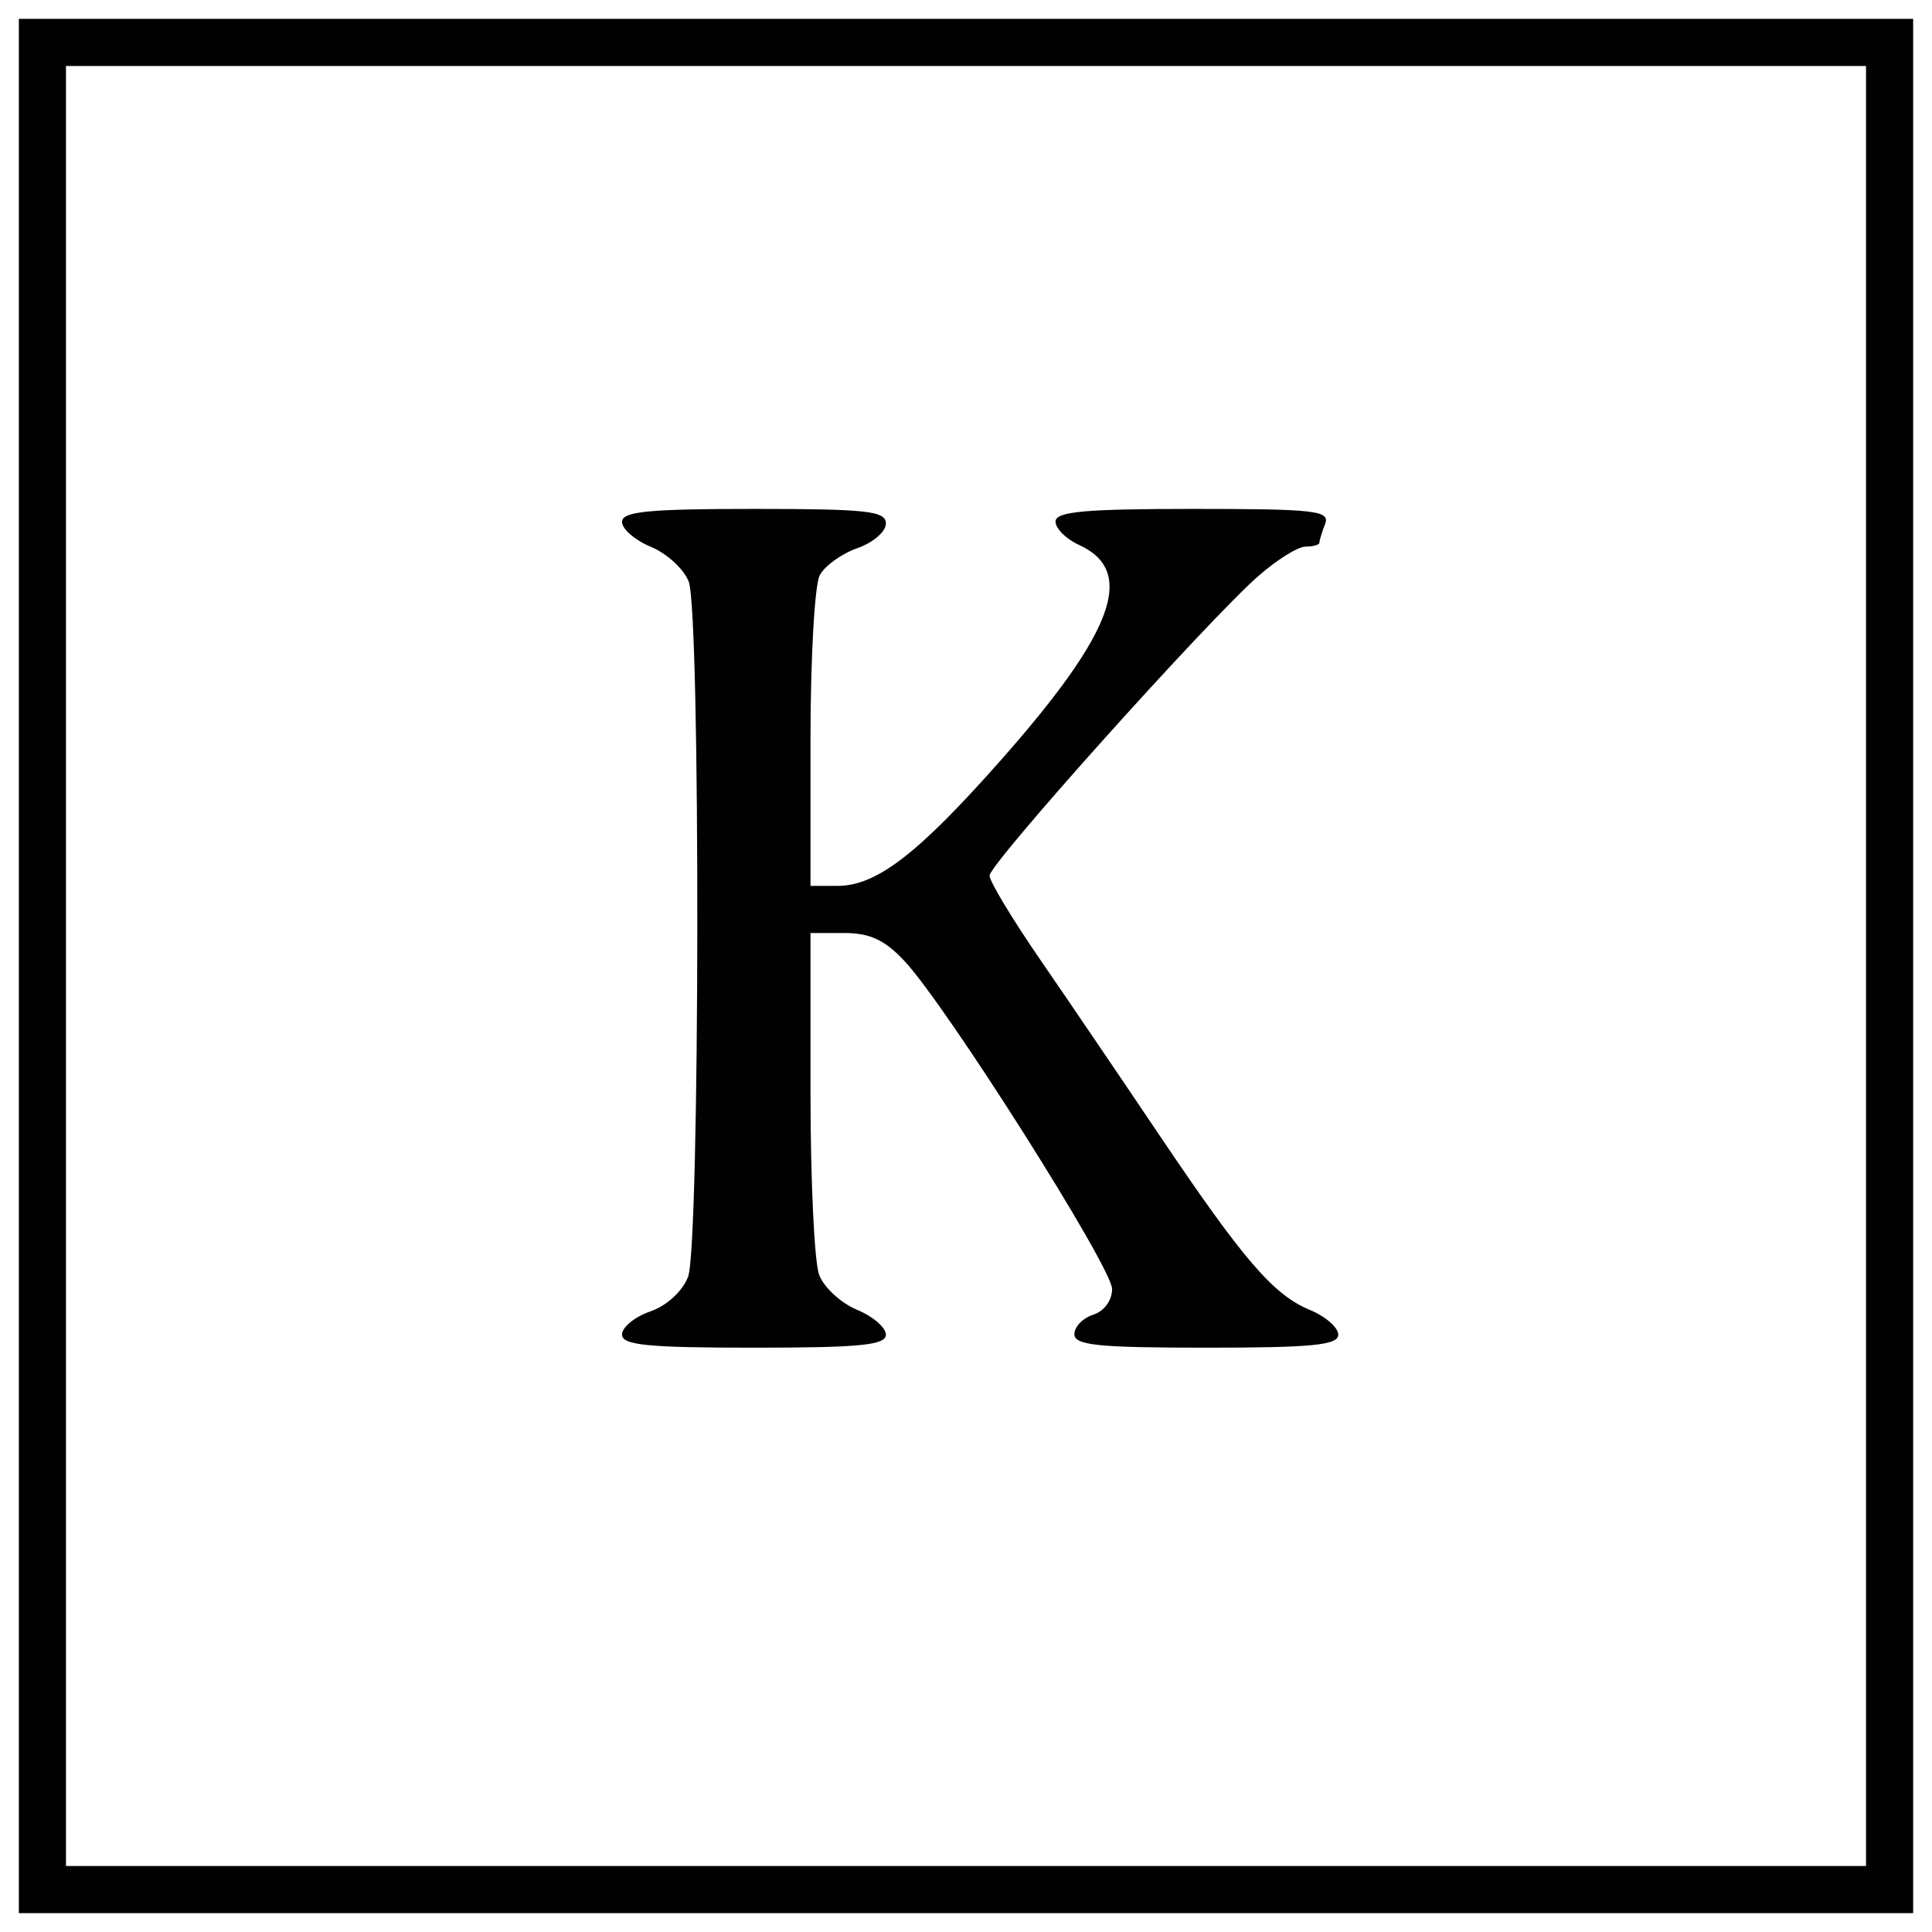
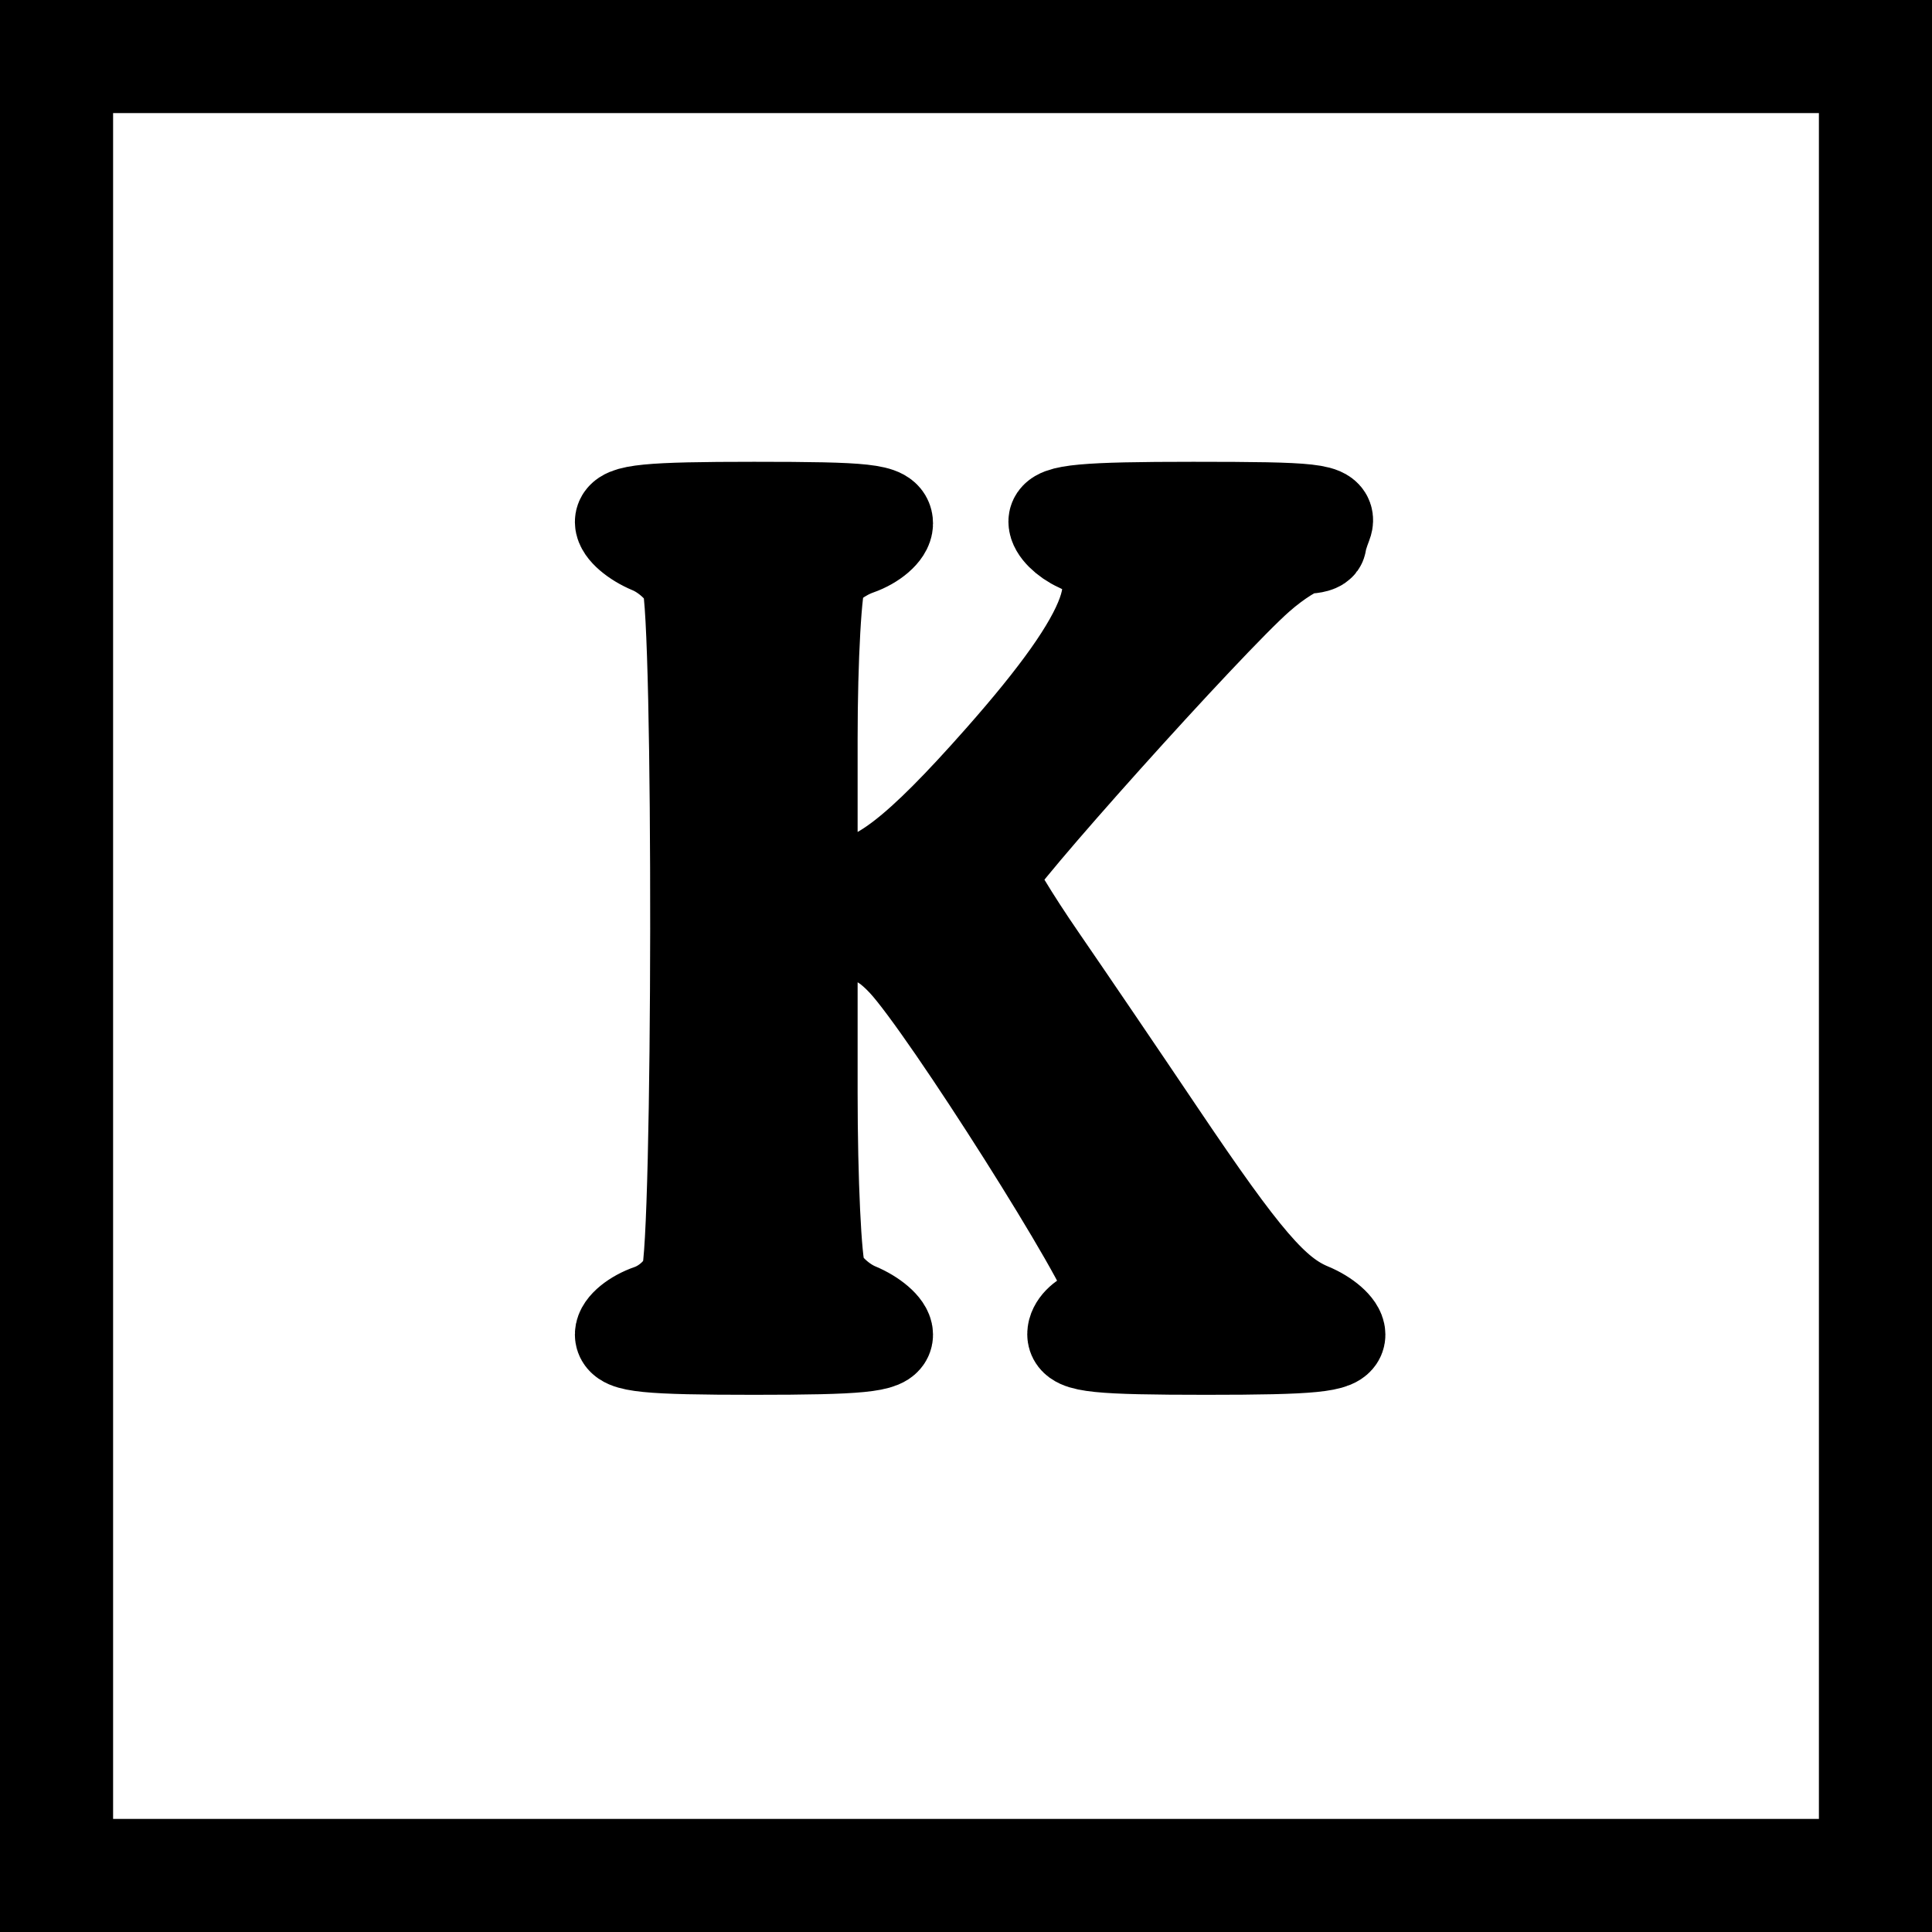
<svg xmlns="http://www.w3.org/2000/svg" viewBox="0 0 205 205">
-   <path d="m203 2v201h-201v-201zm-196 5v191h191v-191zm87 134.62c0 1.11-2.77 1.38-14 1.38-11.34 0-14-0.27-14-1.4 0-0.77 1.35-1.88 3.01-2.45 1.75-0.61 3.41-2.14 4-3.67 1.26-3.32 1.33-70.45 0.07-73.76-0.5-1.32-2.3-2.98-4-3.69-1.69-0.7-3.08-1.89-3.08-2.65 0-1.11 2.77-1.38 14-1.38 11.99 0 14 0.22 14 1.55 0 0.86-1.36 2.03-3.02 2.61s-3.46 1.87-4 2.88-0.98 8.83-0.98 17.39v15.57h2.85c4.16 0 8.55-3.38 17.41-13.41 12-13.59 14.31-20.01 8.21-22.78-1.36-0.62-2.47-1.73-2.47-2.47 0-1.06 3.07-1.34 14.61-1.34 12.91 0 14.53 0.18 14 1.58-0.34 0.87-0.61 1.77-0.61 2s-0.66 0.42-1.47 0.42c-0.8 0-3.07 1.41-5.03 3.14-5.36 4.7-28.5 30.5-28.5 31.77 0 0.61 2.4 4.59 5.33 8.85s8.62 12.64 12.65 18.63c8.96 13.31 12.13 17 16.02 18.61 1.65 0.68 3 1.86 3 2.62 0 1.11-2.77 1.38-14 1.38-11.49 0-14-0.26-14-1.43 0-0.79 0.9-1.72 2-2.07 1.16-0.37 2-1.51 2-2.73 0-2.29-17.53-29.98-22.02-34.79-2.09-2.24-3.68-2.98-6.38-2.98h-3.6v16.93c0 9.32 0.41 18.02 0.92 19.35 0.5 1.32 2.3 2.98 4 3.69 1.69 0.7 3.08 1.89 3.08 2.65z" fill="#010102" />
+   <path d="m203 2v201h-201v-201zm-196 5v191h191v-191zm87 134.62c0 1.11-2.77 1.38-14 1.38-11.34 0-14-0.27-14-1.4 0-0.77 1.35-1.88 3.01-2.45 1.75-0.61 3.41-2.14 4-3.67 1.26-3.32 1.33-70.45 0.07-73.76-0.5-1.32-2.3-2.98-4-3.69-1.69-0.7-3.08-1.89-3.08-2.65 0-1.11 2.77-1.38 14-1.38 11.99 0 14 0.22 14 1.55 0 0.86-1.36 2.03-3.02 2.61s-3.46 1.87-4 2.88-0.98 8.83-0.98 17.39v15.57h2.85c4.16 0 8.55-3.38 17.41-13.41 12-13.59 14.31-20.01 8.21-22.78-1.36-0.62-2.47-1.73-2.47-2.47 0-1.06 3.07-1.34 14.61-1.34 12.91 0 14.53 0.18 14 1.58-0.34 0.87-0.61 1.77-0.61 2s-0.66 0.42-1.47 0.42c-0.8 0-3.07 1.41-5.03 3.14-5.36 4.7-28.5 30.5-28.5 31.77 0 0.61 2.4 4.59 5.33 8.85s8.62 12.64 12.65 18.63c8.96 13.31 12.13 17 16.02 18.61 1.65 0.68 3 1.86 3 2.62 0 1.11-2.77 1.38-14 1.38-11.49 0-14-0.26-14-1.43 0-0.79 0.9-1.72 2-2.07 1.16-0.37 2-1.51 2-2.73 0-2.29-17.53-29.98-22.02-34.79-2.09-2.24-3.68-2.98-6.38-2.98h-3.6v16.93c0 9.32 0.41 18.02 0.92 19.35 0.5 1.32 2.3 2.98 4 3.69 1.69 0.7 3.08 1.89 3.08 2.65z" fill="currentColor" stroke="currentColor" stroke-width="10" />
</svg>
